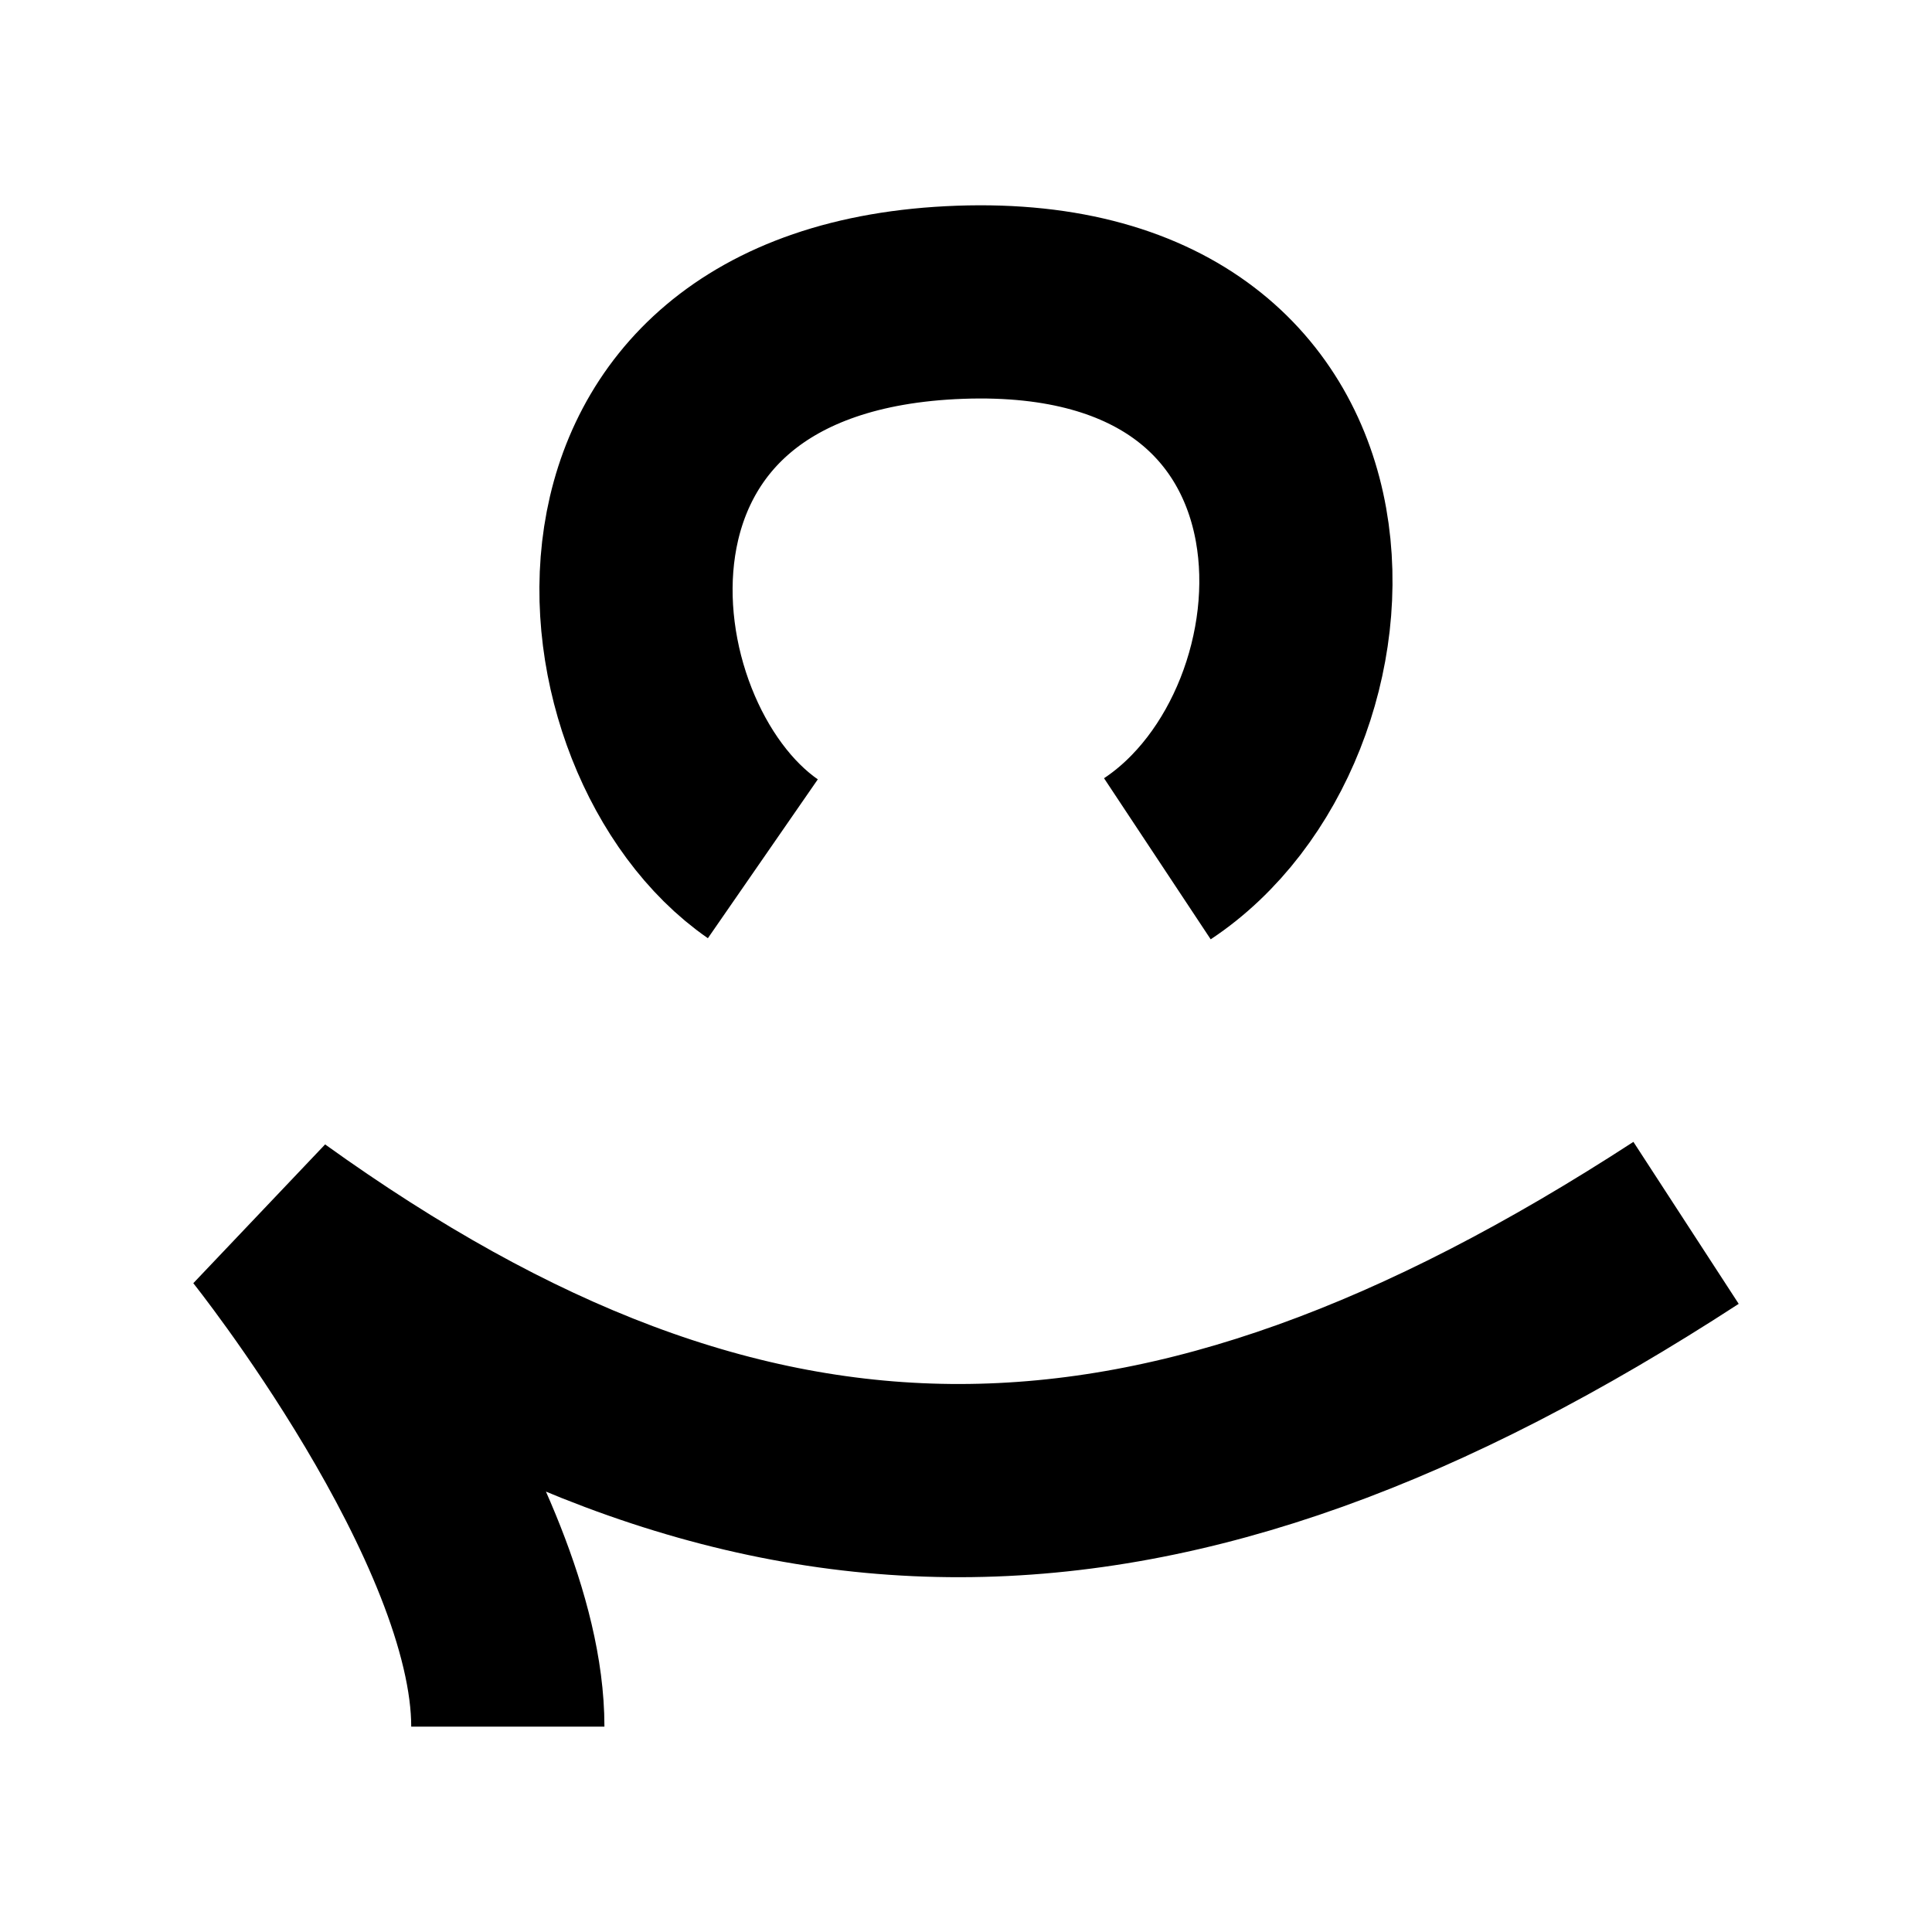
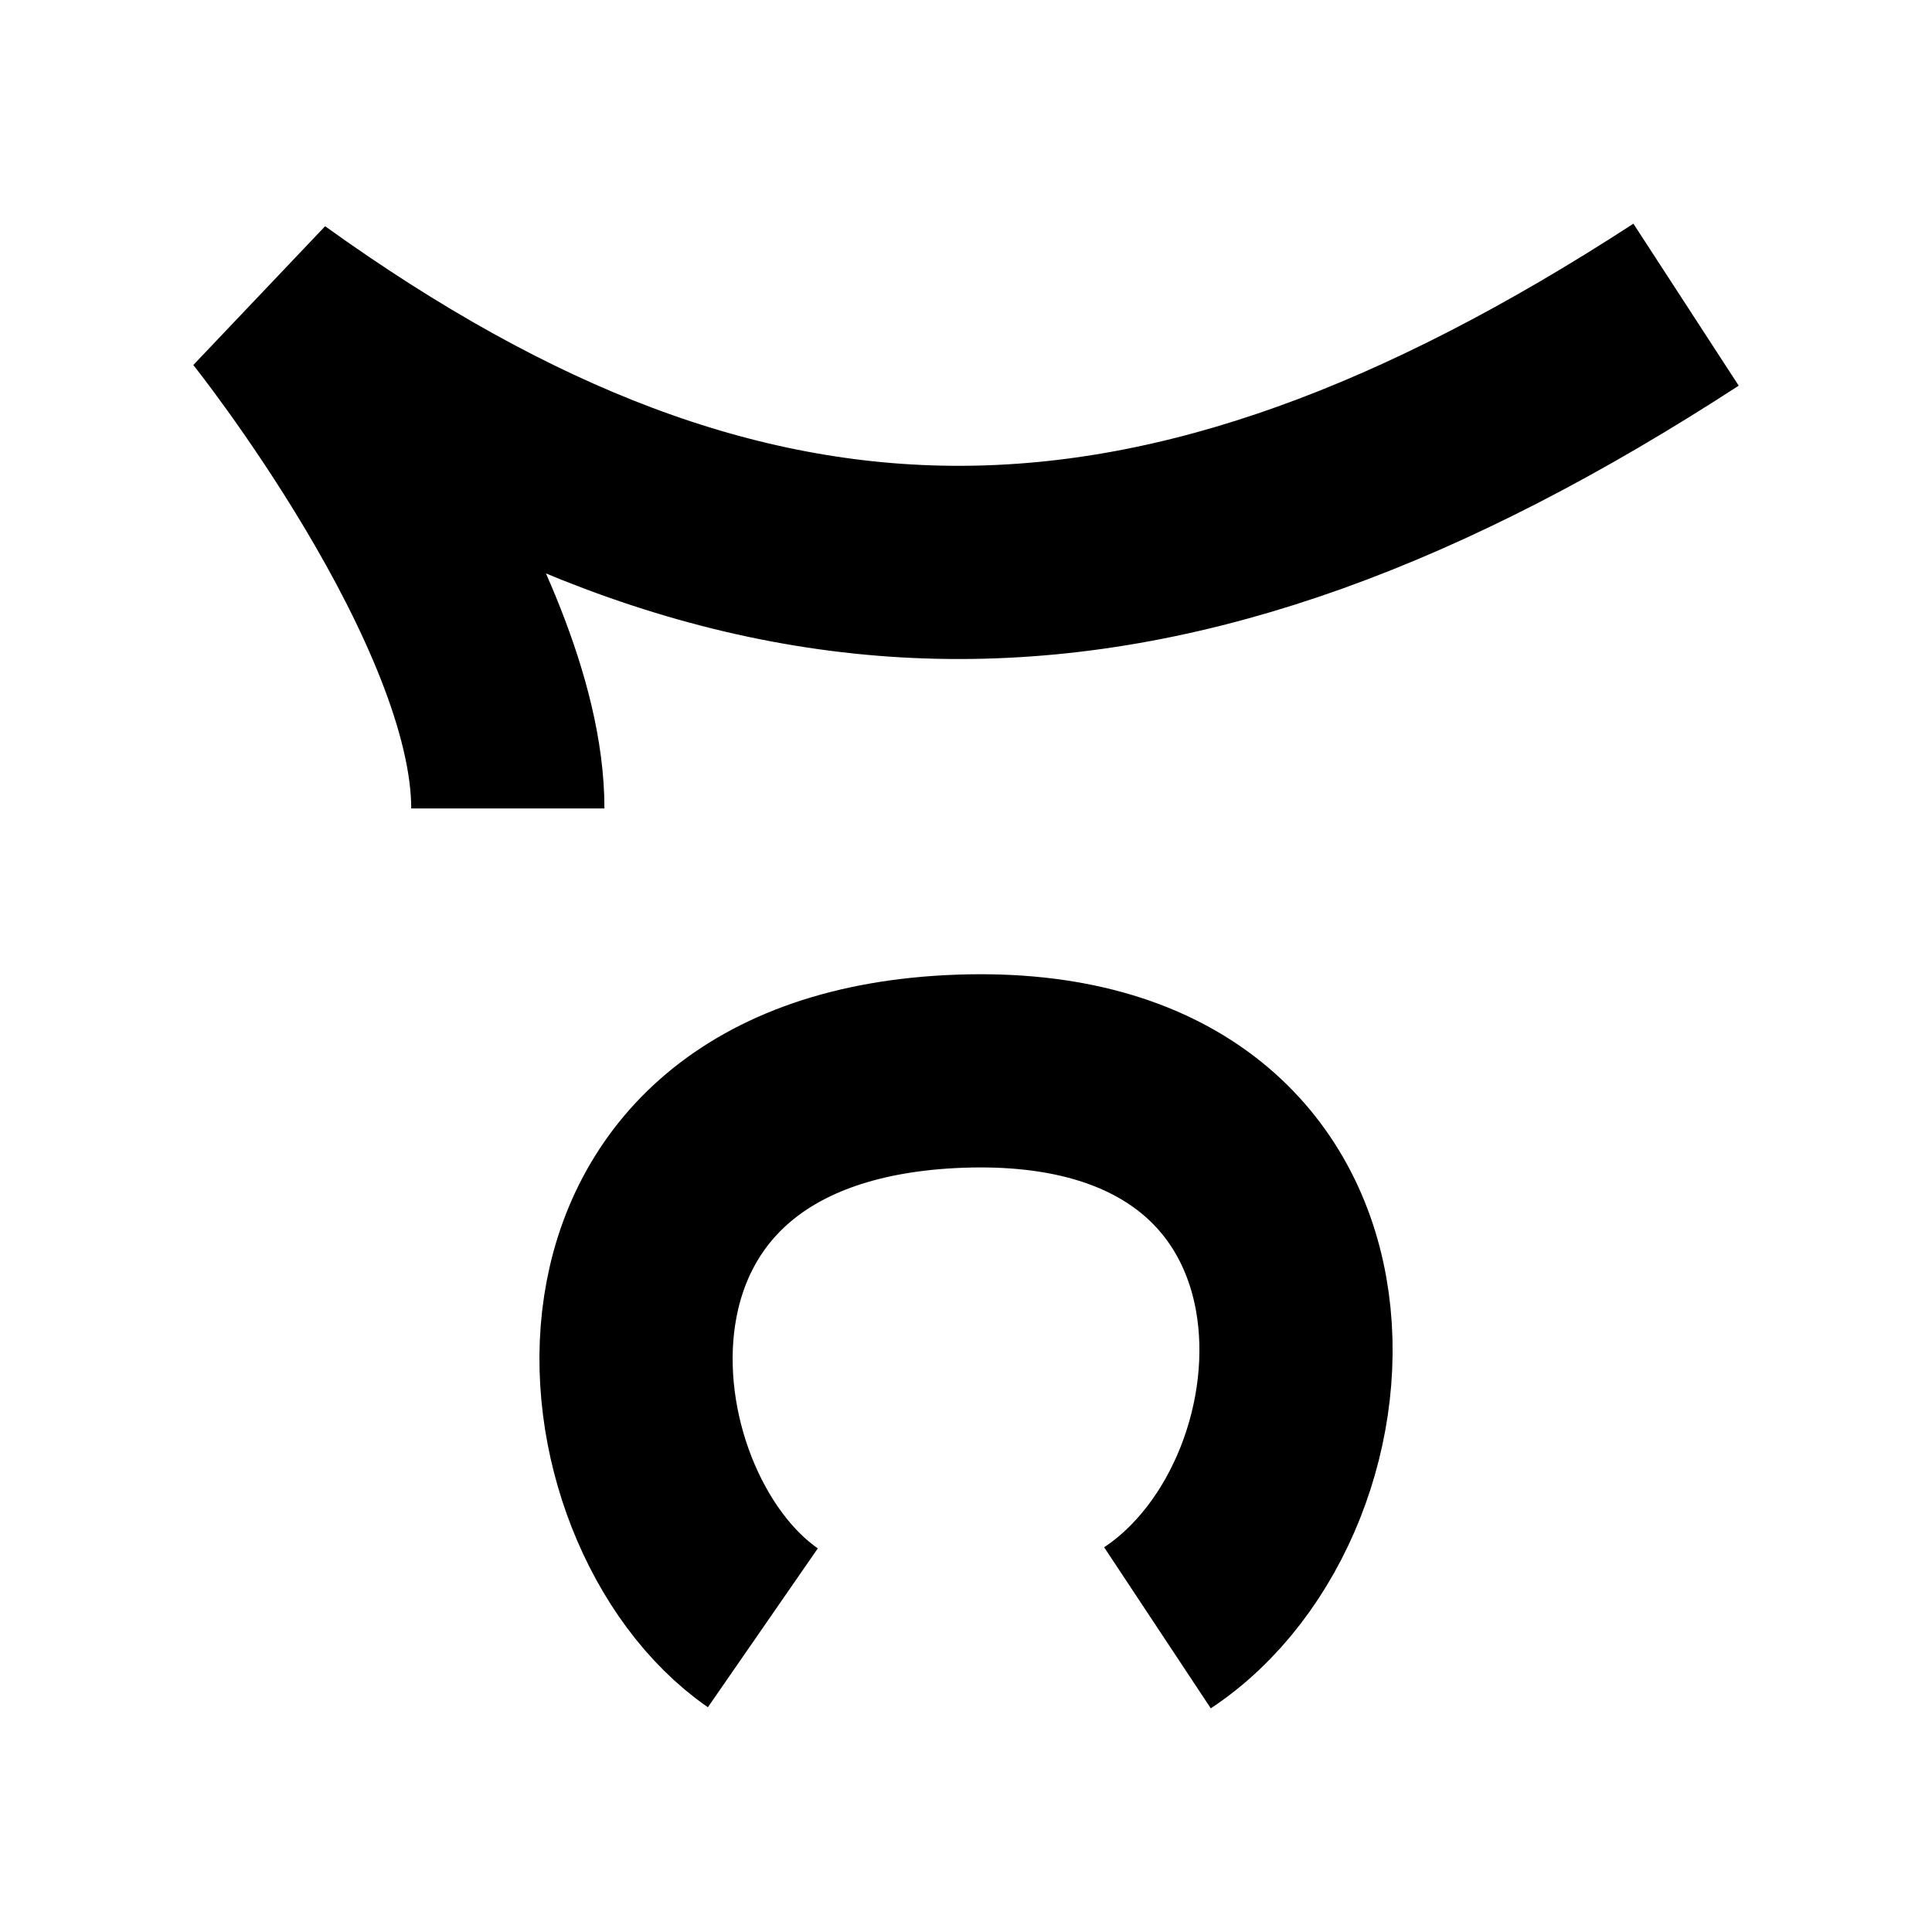
<svg xmlns="http://www.w3.org/2000/svg" width="20mm" height="20mm" viewBox="0 0 20 20" version="1.1" id="svg1">
  <defs id="defs1" />
  <g id="layer1">
-     <path style="fill:none;stroke:#000000;stroke-width:2;paint-order:stroke fill markers" d="m 5.257,17.874 c 0,-2.121 -2.475,-5.215 -2.475,-5.215 4.974,3.574 9.225,3.541 14.672,0" id="path24" />
-     <path style="fill:none;stroke:#000000;stroke-width:2;paint-order:stroke fill markers" d="m 7.897,8.89 c -1.795,-1.242 -2.287,-5.607 2.042,-5.761 4.329,-0.154 4.126,4.381 2.042,5.761" id="path27" />
+     <path style="fill:none;stroke:#000000;stroke-width:2;paint-order:stroke fill markers" d="m 5.257,8.369 c 0,-2.121 -2.475,-5.215 -2.475,-5.215 4.974,3.574 9.225,3.541 14.672,0" id="path24" />
+     <path style="fill:none;stroke:#000000;stroke-width:2;paint-order:stroke fill markers" d="M 7.897,16.851 C 6.102,15.609 5.611,11.243 9.94,11.089 14.269,10.936 14.066,15.471 11.982,16.851" id="path27" />
  </g>
</svg>
